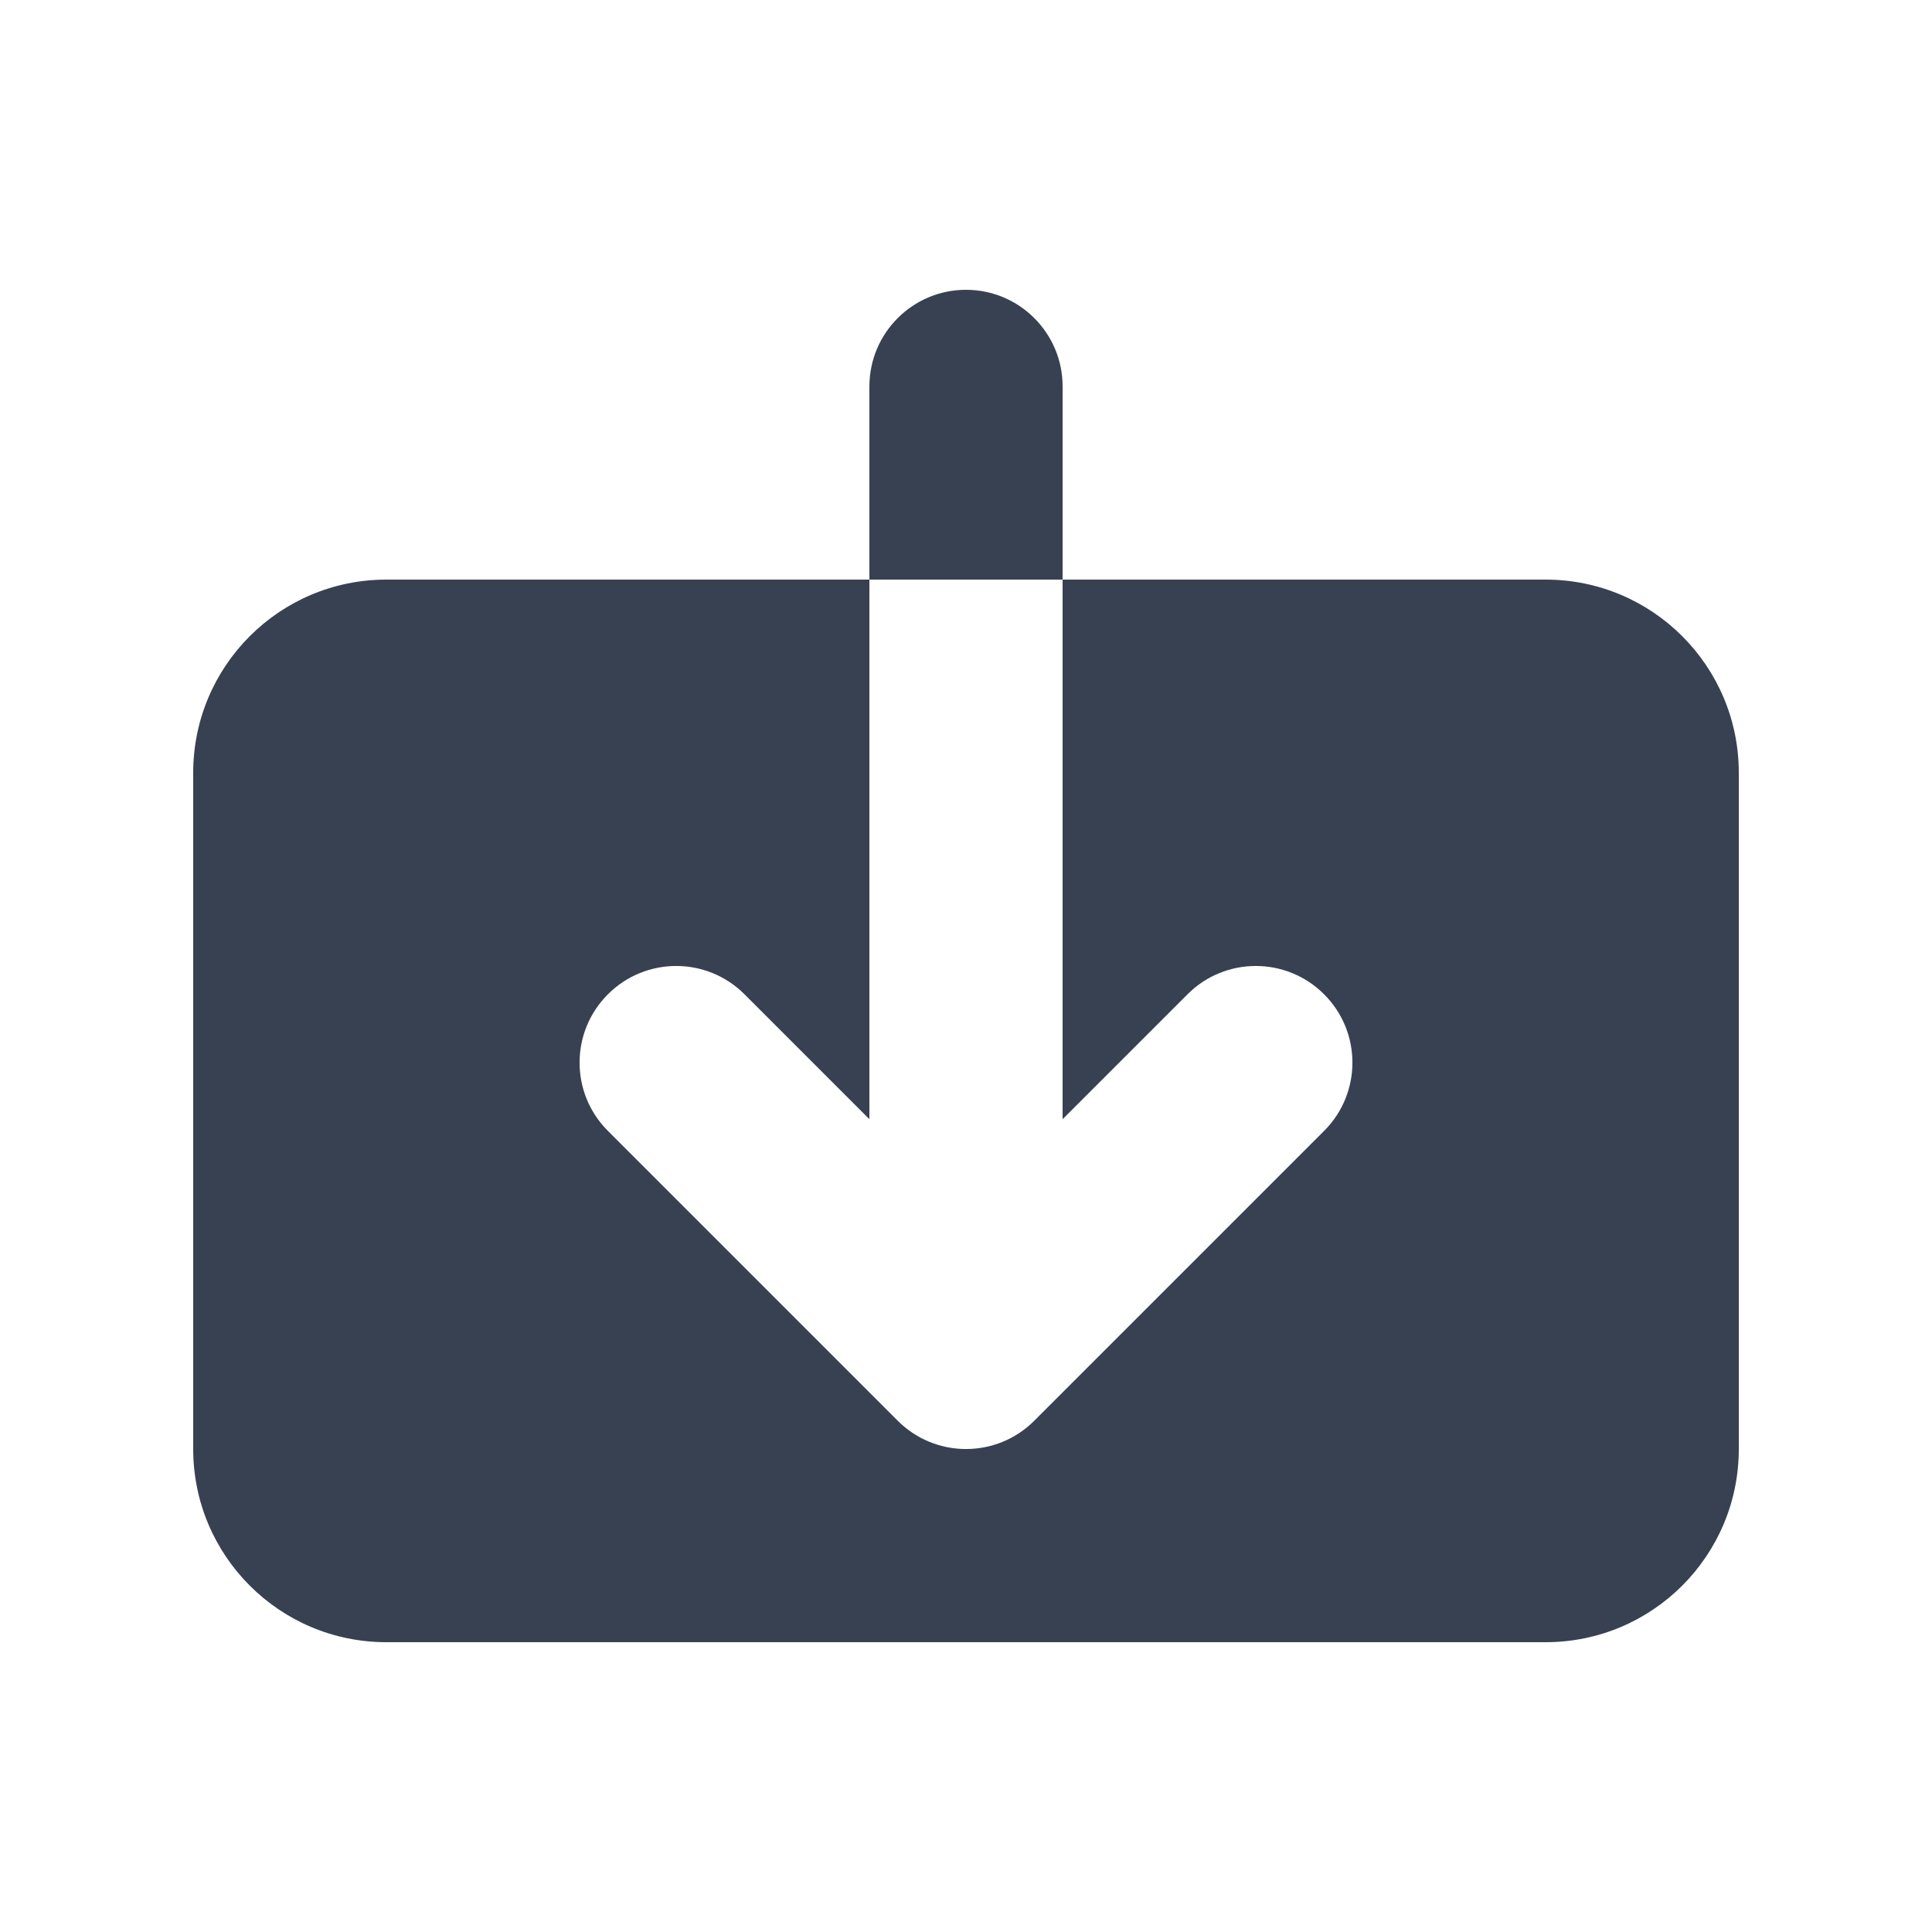
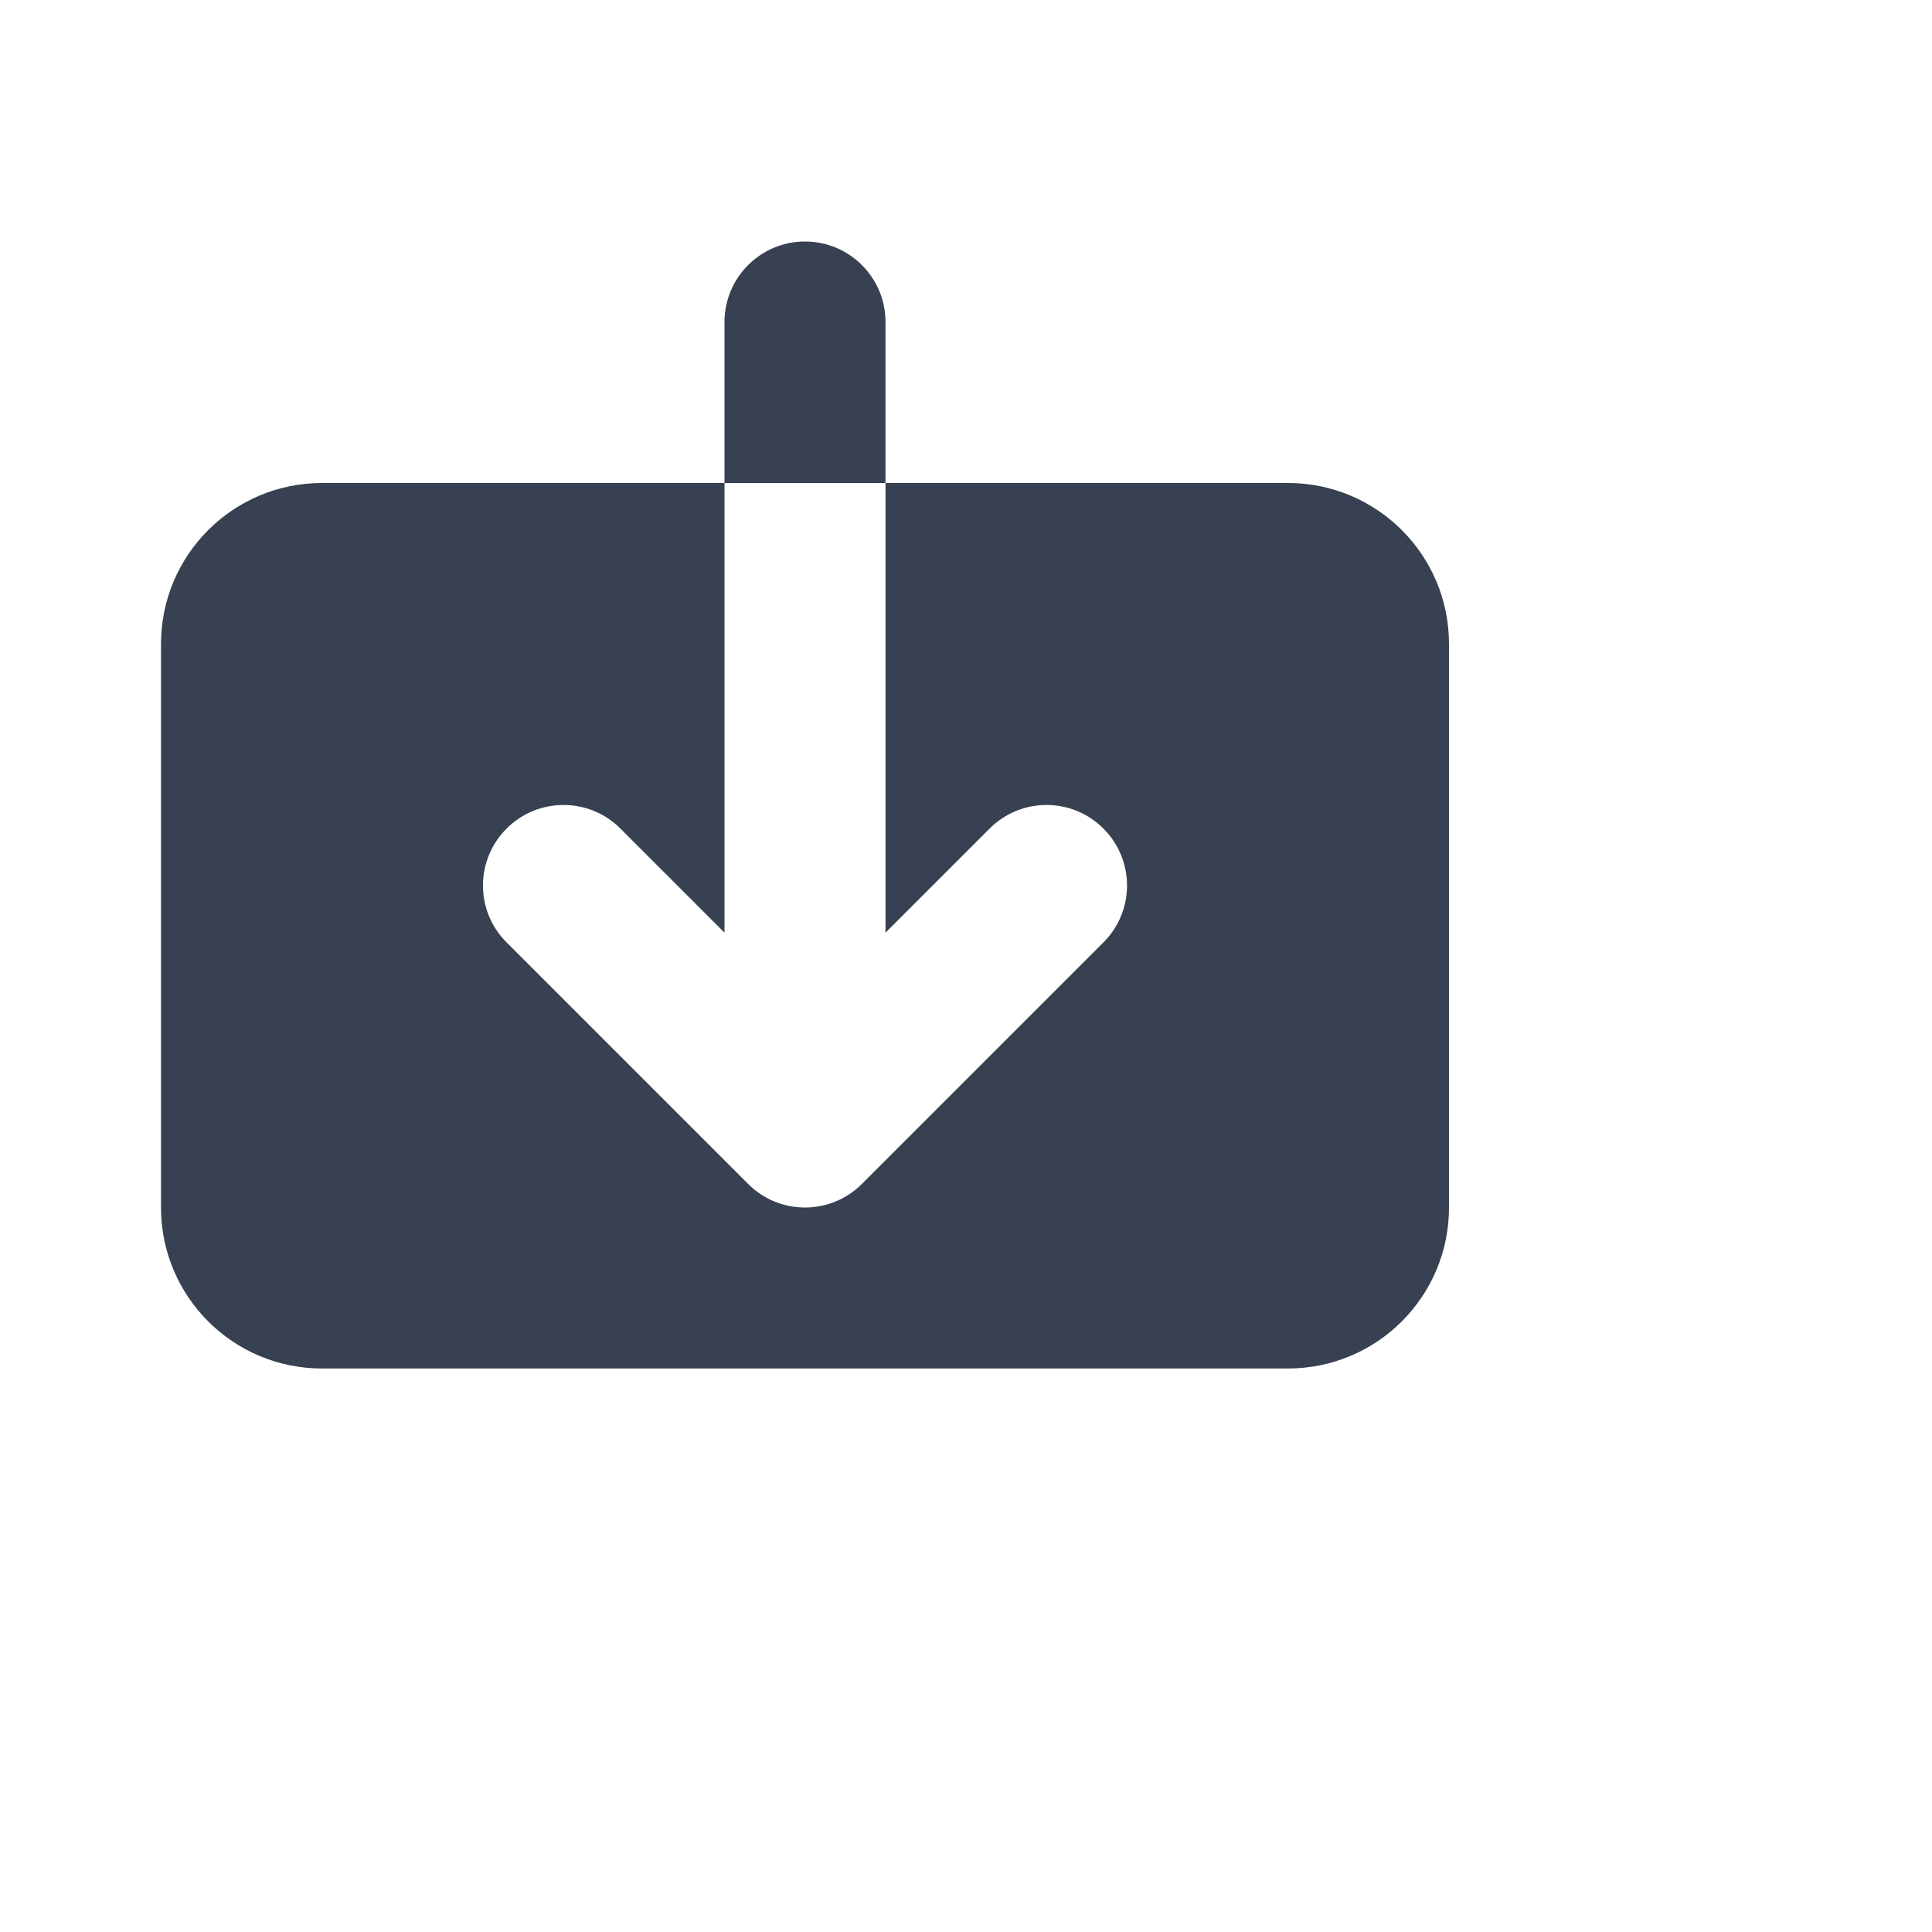
- <svg xmlns="http://www.w3.org/2000/svg" width="20" height="20" viewBox="0 0 20 20" fill="none">
+ <svg xmlns="http://www.w3.org/2000/svg" width="20" height="20" viewBox="0 0 24 24" fill="none">
  <path d="M7.707 10.293C7.317 9.902 6.683 9.902 6.293 10.293C5.902 10.683 5.902 11.317 6.293 11.707L9.293 14.707C9.683 15.098 10.317 15.098 10.707 14.707L13.707 11.707C14.098 11.317 14.098 10.683 13.707 10.293C13.317 9.902 12.683 9.902 12.293 10.293L11 11.586L11 6H16C17.105 6 18 6.895 18 8V15C18 16.105 17.105 17 16 17H4C2.895 17 2 16.105 2 15V8C2 6.895 2.895 6 4 6H9L9 11.586L7.707 10.293Z" fill="#374151" />
  <path d="M9 4C9 3.448 9.448 3 10 3C10.552 3 11 3.448 11 4L11 6H9L9 4Z" fill="#374151" />
</svg>
